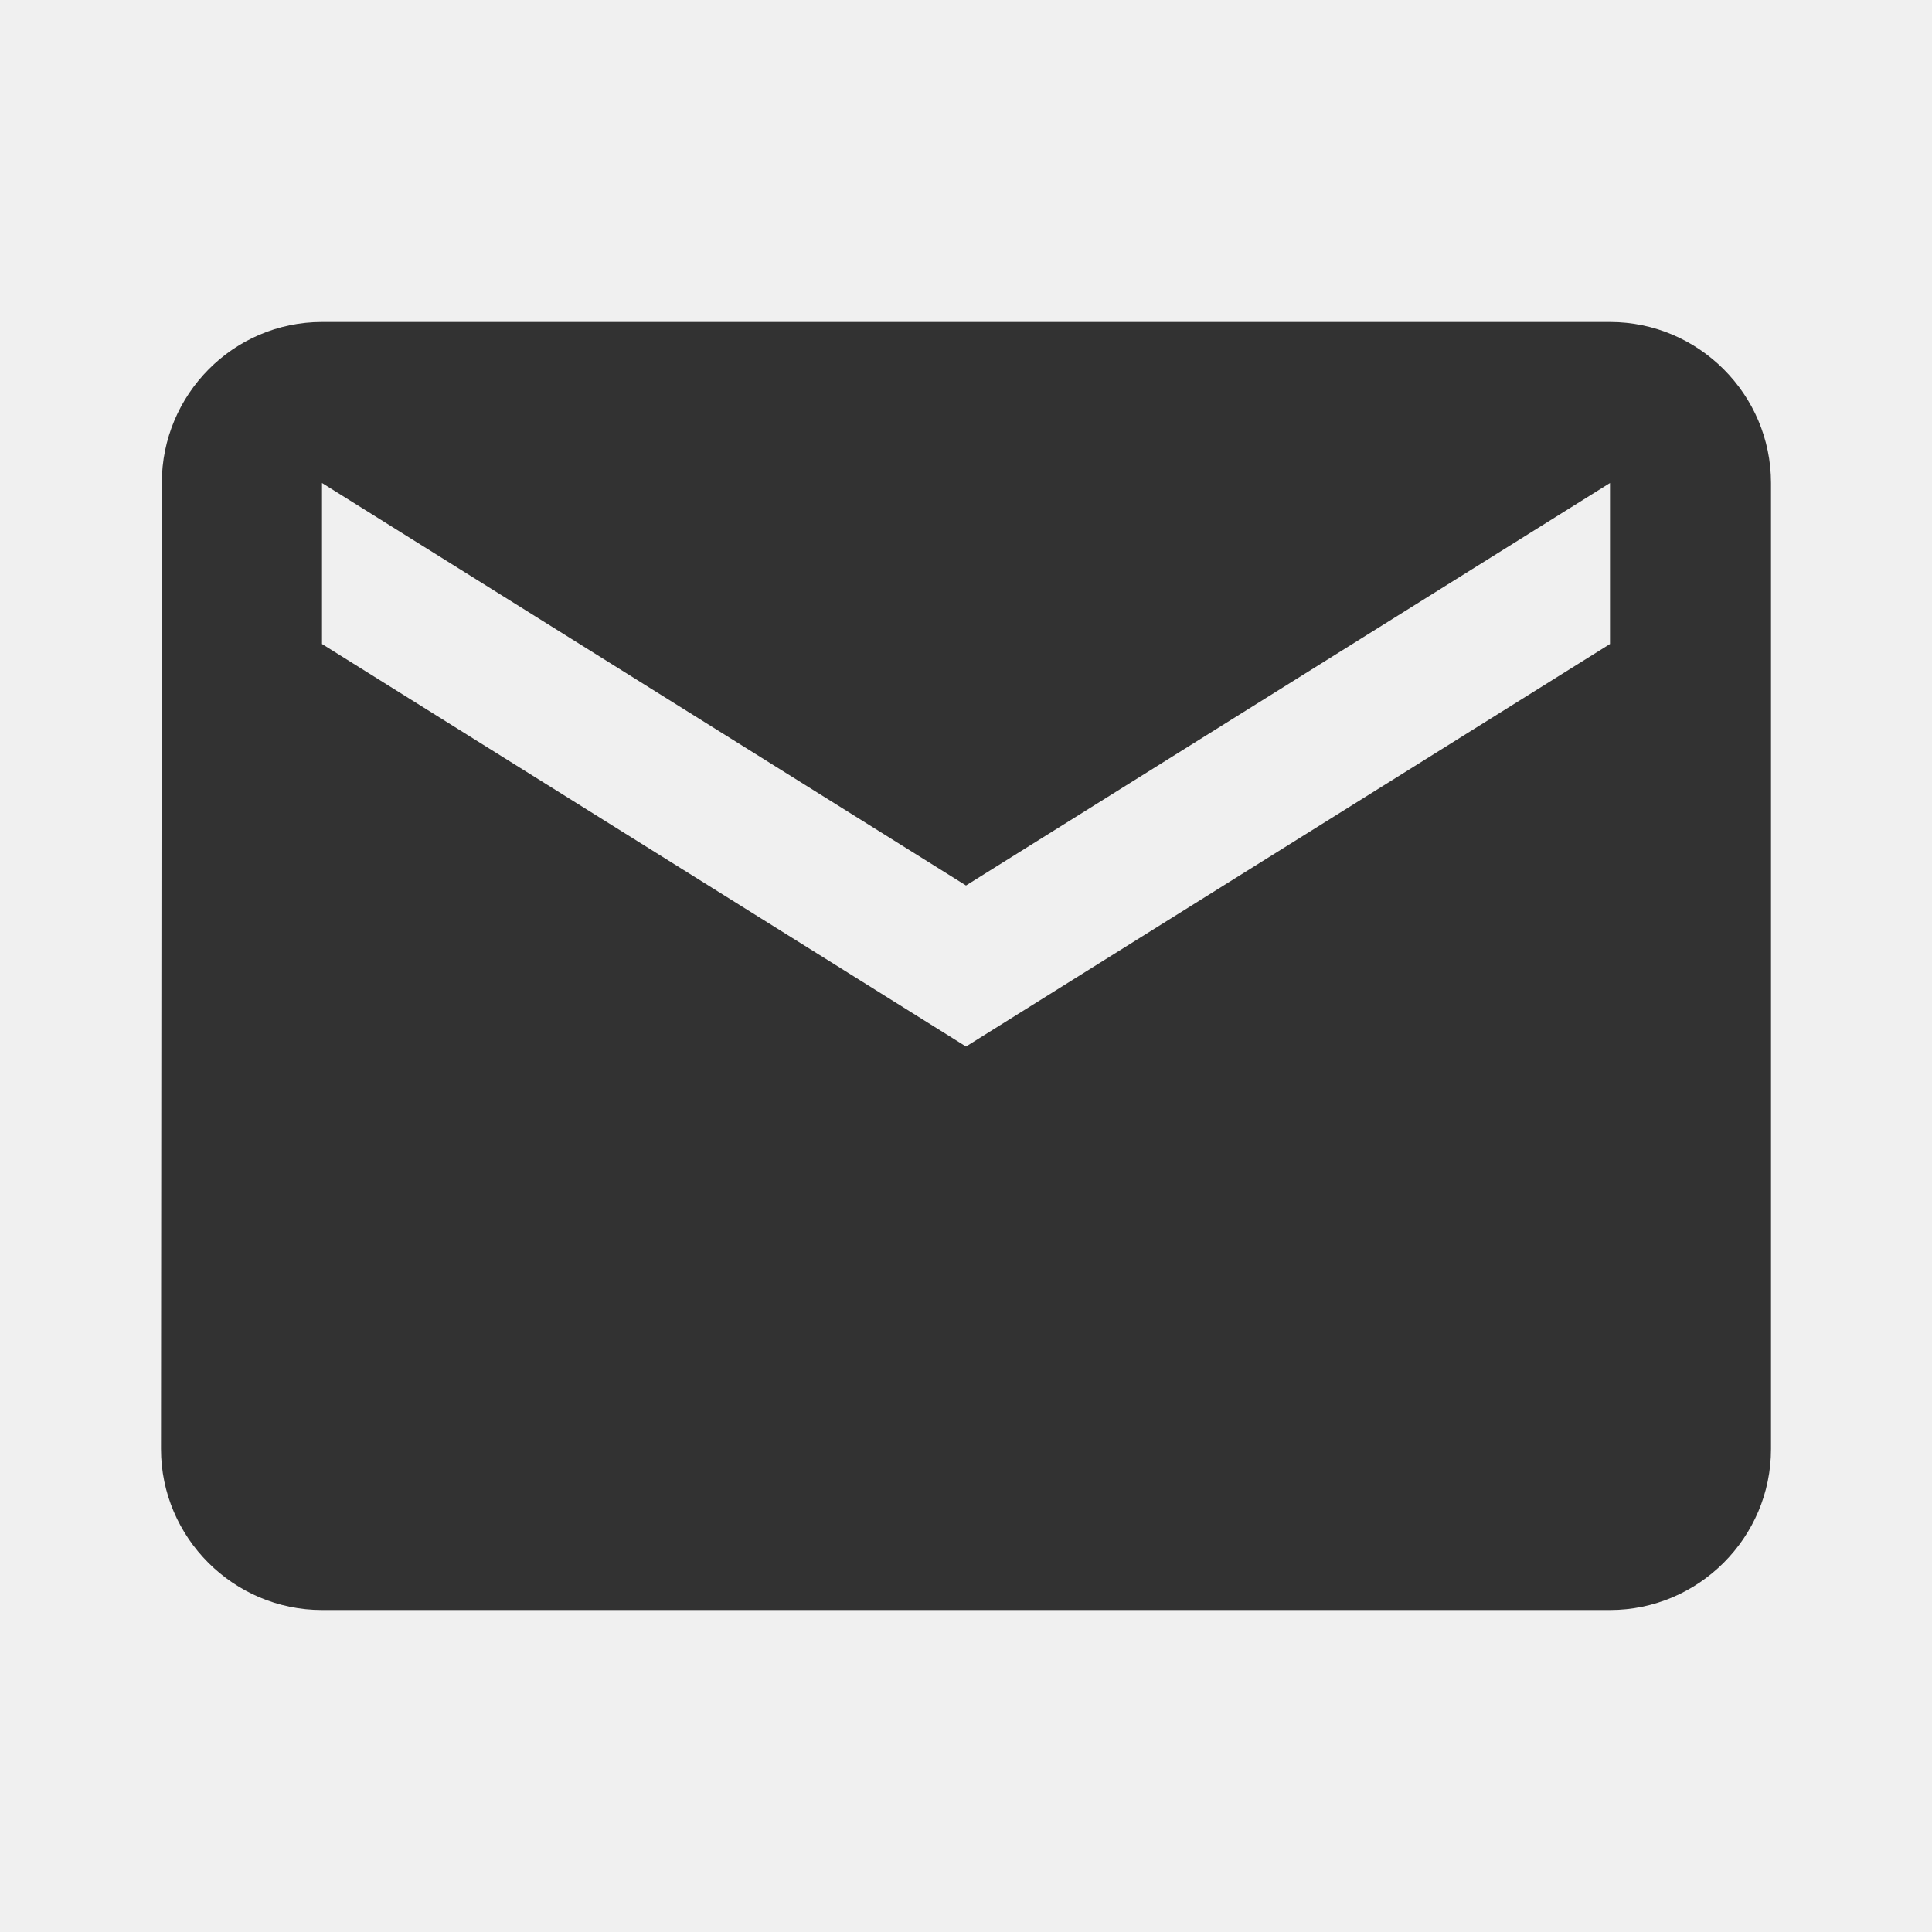
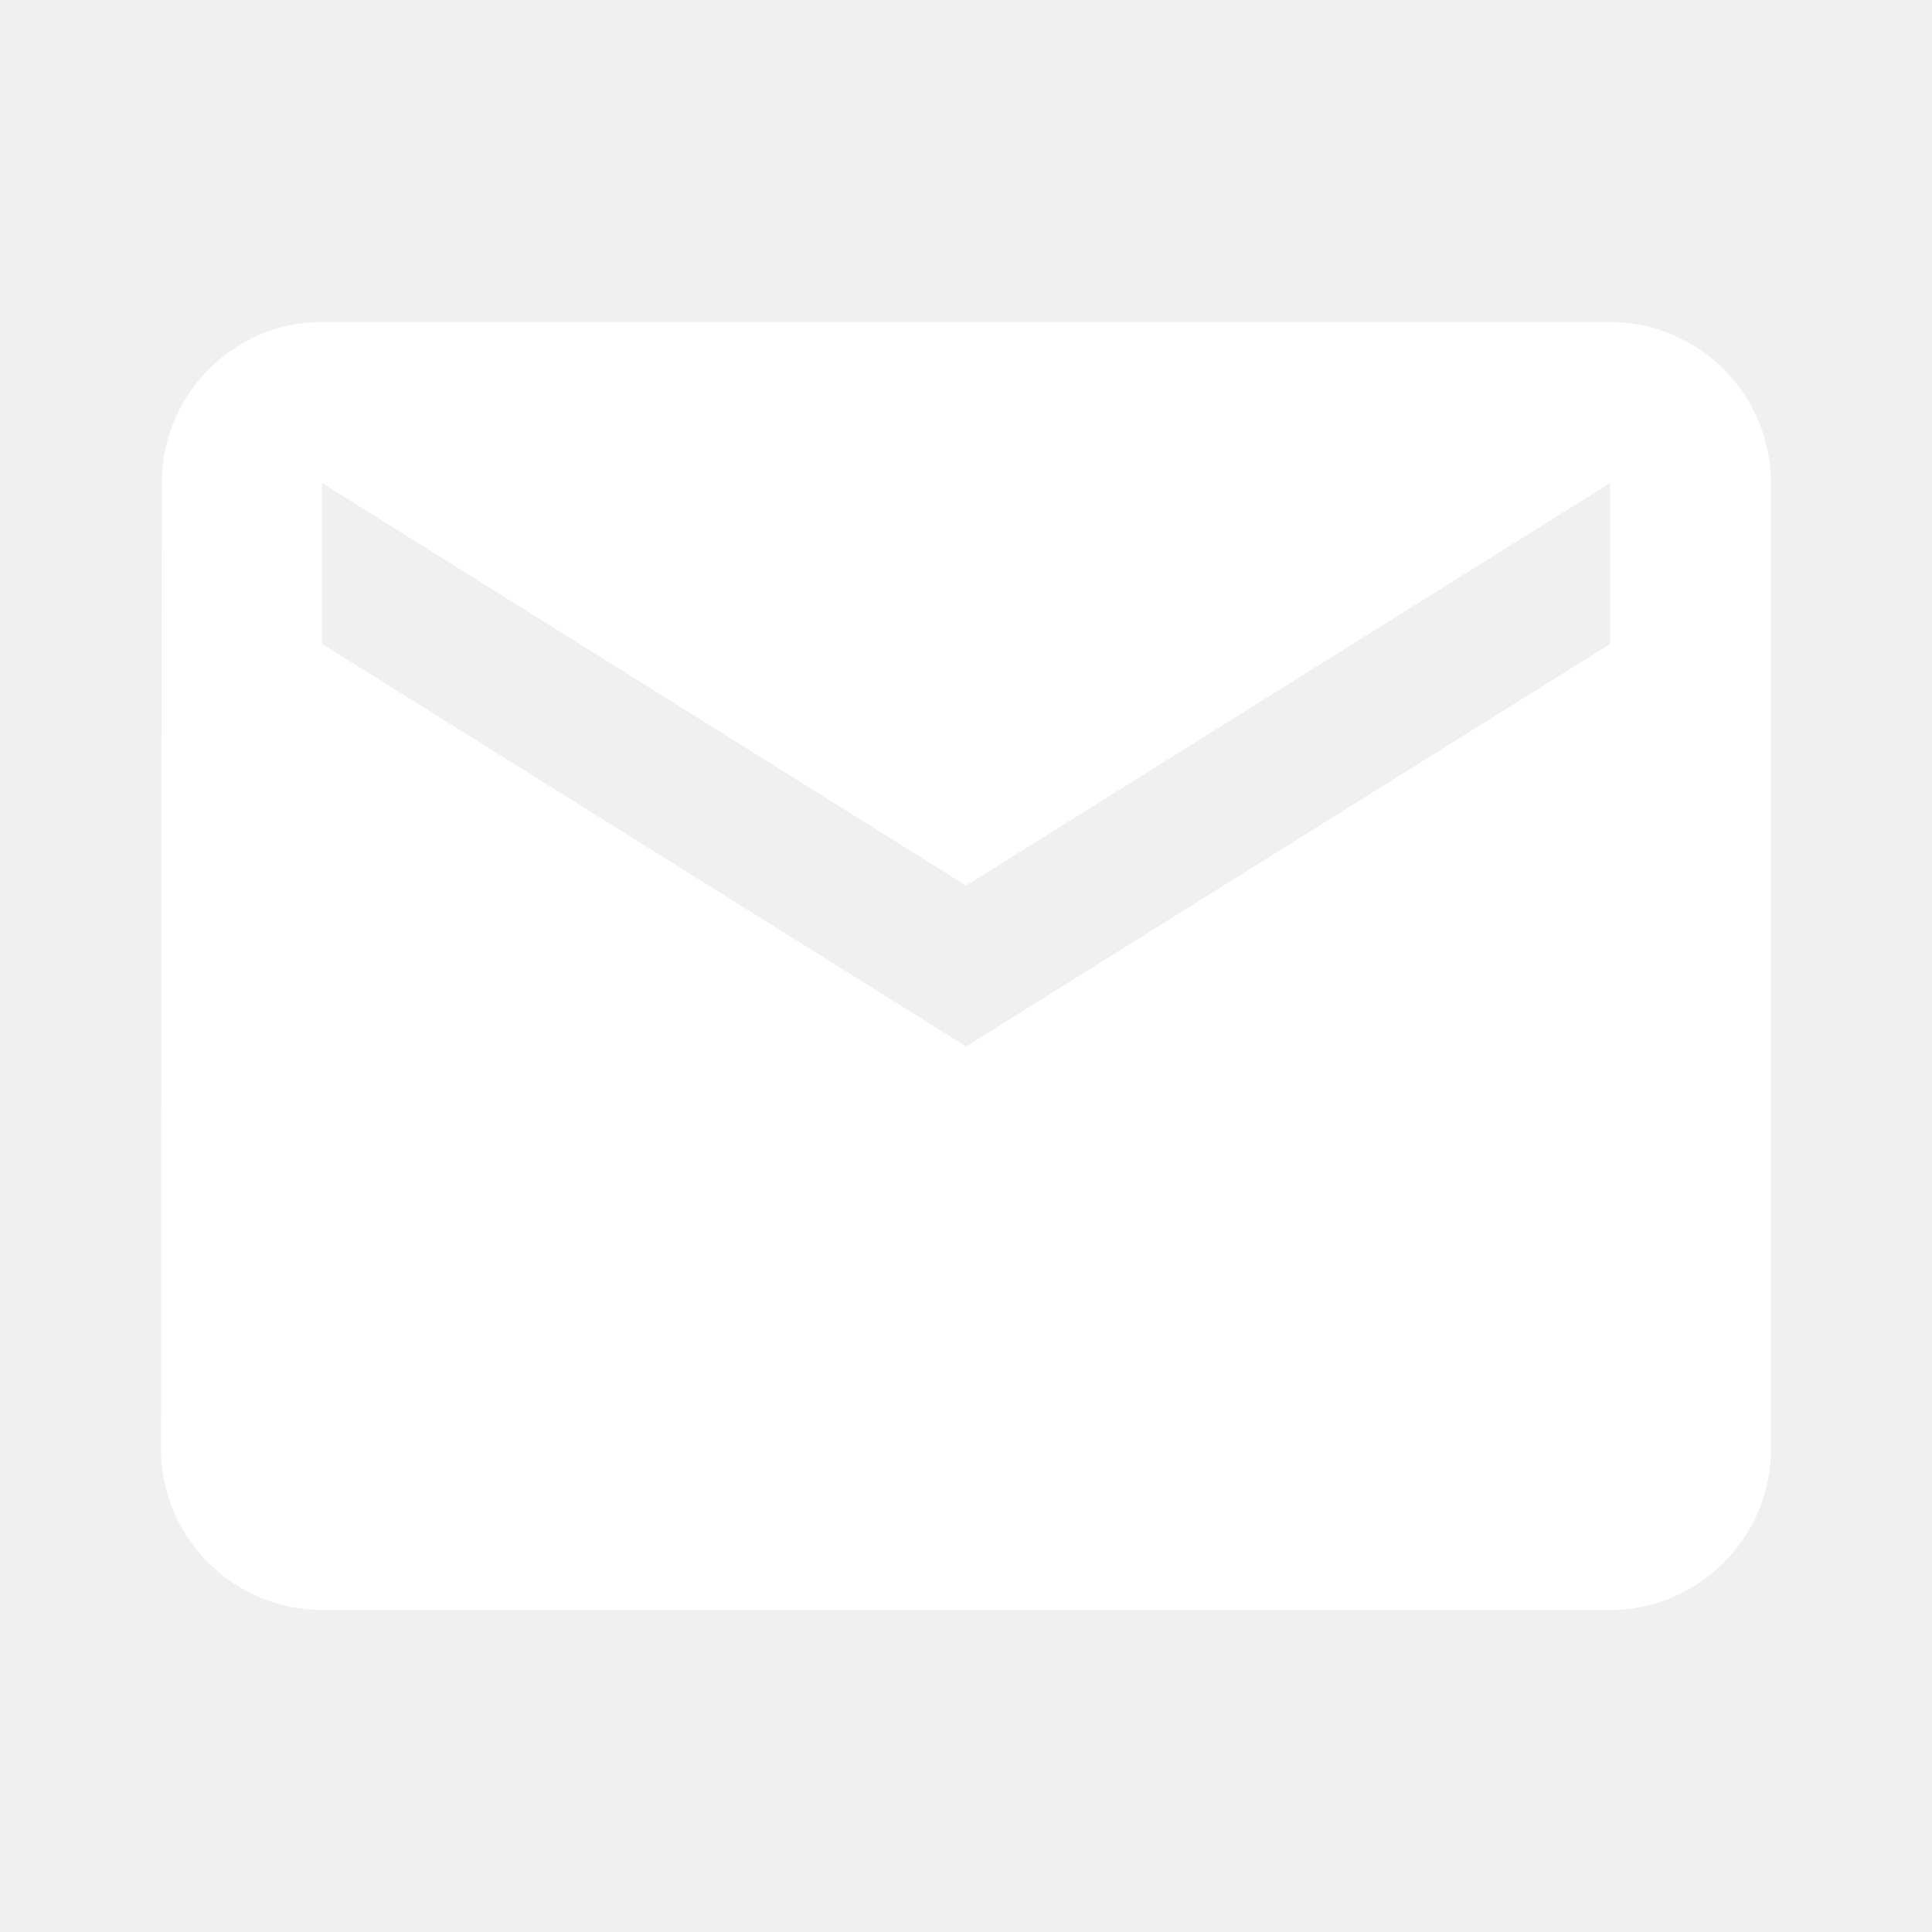
<svg xmlns="http://www.w3.org/2000/svg" width="24" height="24" viewBox="0 0 24 24" fill="none">
  <g clip-path="url(#clip0_6_8845)">
-     <path d="M20 4H4C2.9 4 2.01 4.9 2.01 6L2 18C2 19.1 2.9 20 4 20H20C21.1 20 22 19.1 22 18V6C22 4.9 21.1 4 20 4ZM20 8L12 13L4 8V6L12 11L20 6V8Z" fill="#323232" />
+     <path d="M20 4H4C2.9 4 2.01 4.9 2.01 6L2 18C2 19.1 2.9 20 4 20H20C21.1 20 22 19.1 22 18V6C22 4.9 21.1 4 20 4ZM20 8L12 13L4 8V6L12 11L20 6V8Z" fill="white" />
  </g>
  <defs>
    <clipPath id="clip0_6_8845">
      <rect width="24" height="24" fill="white" />
    </clipPath>
  </defs>
</svg>
